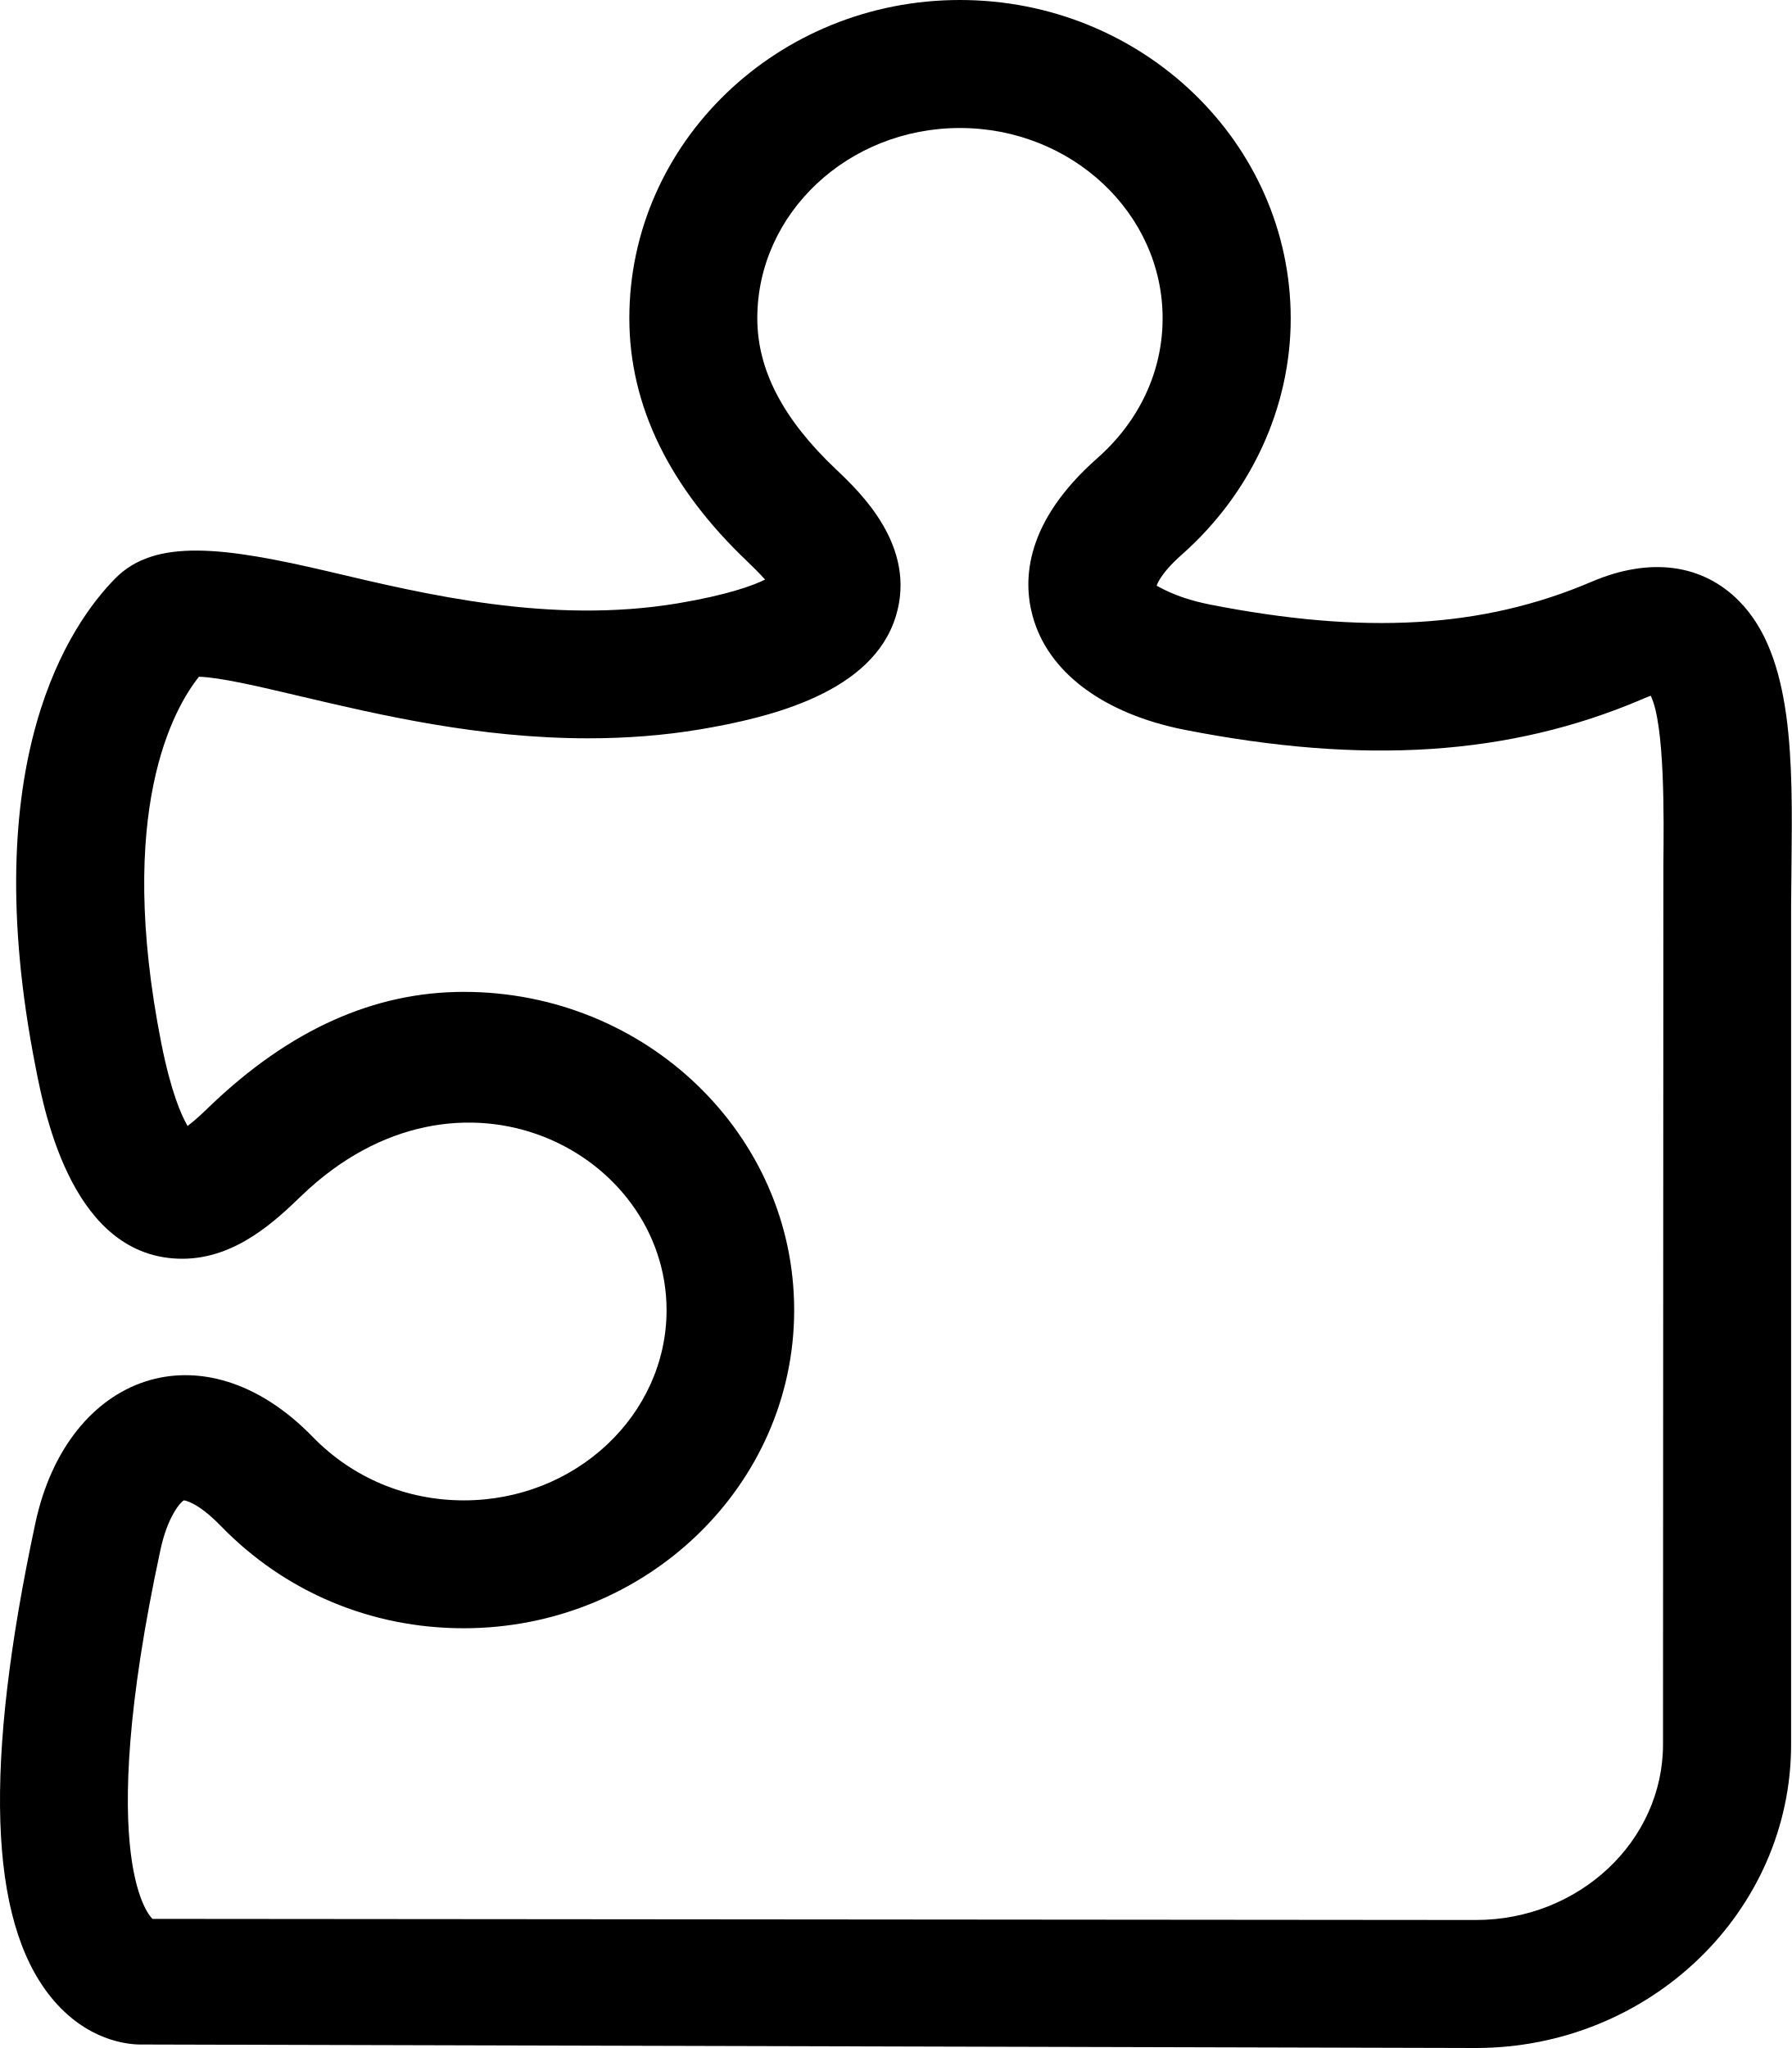
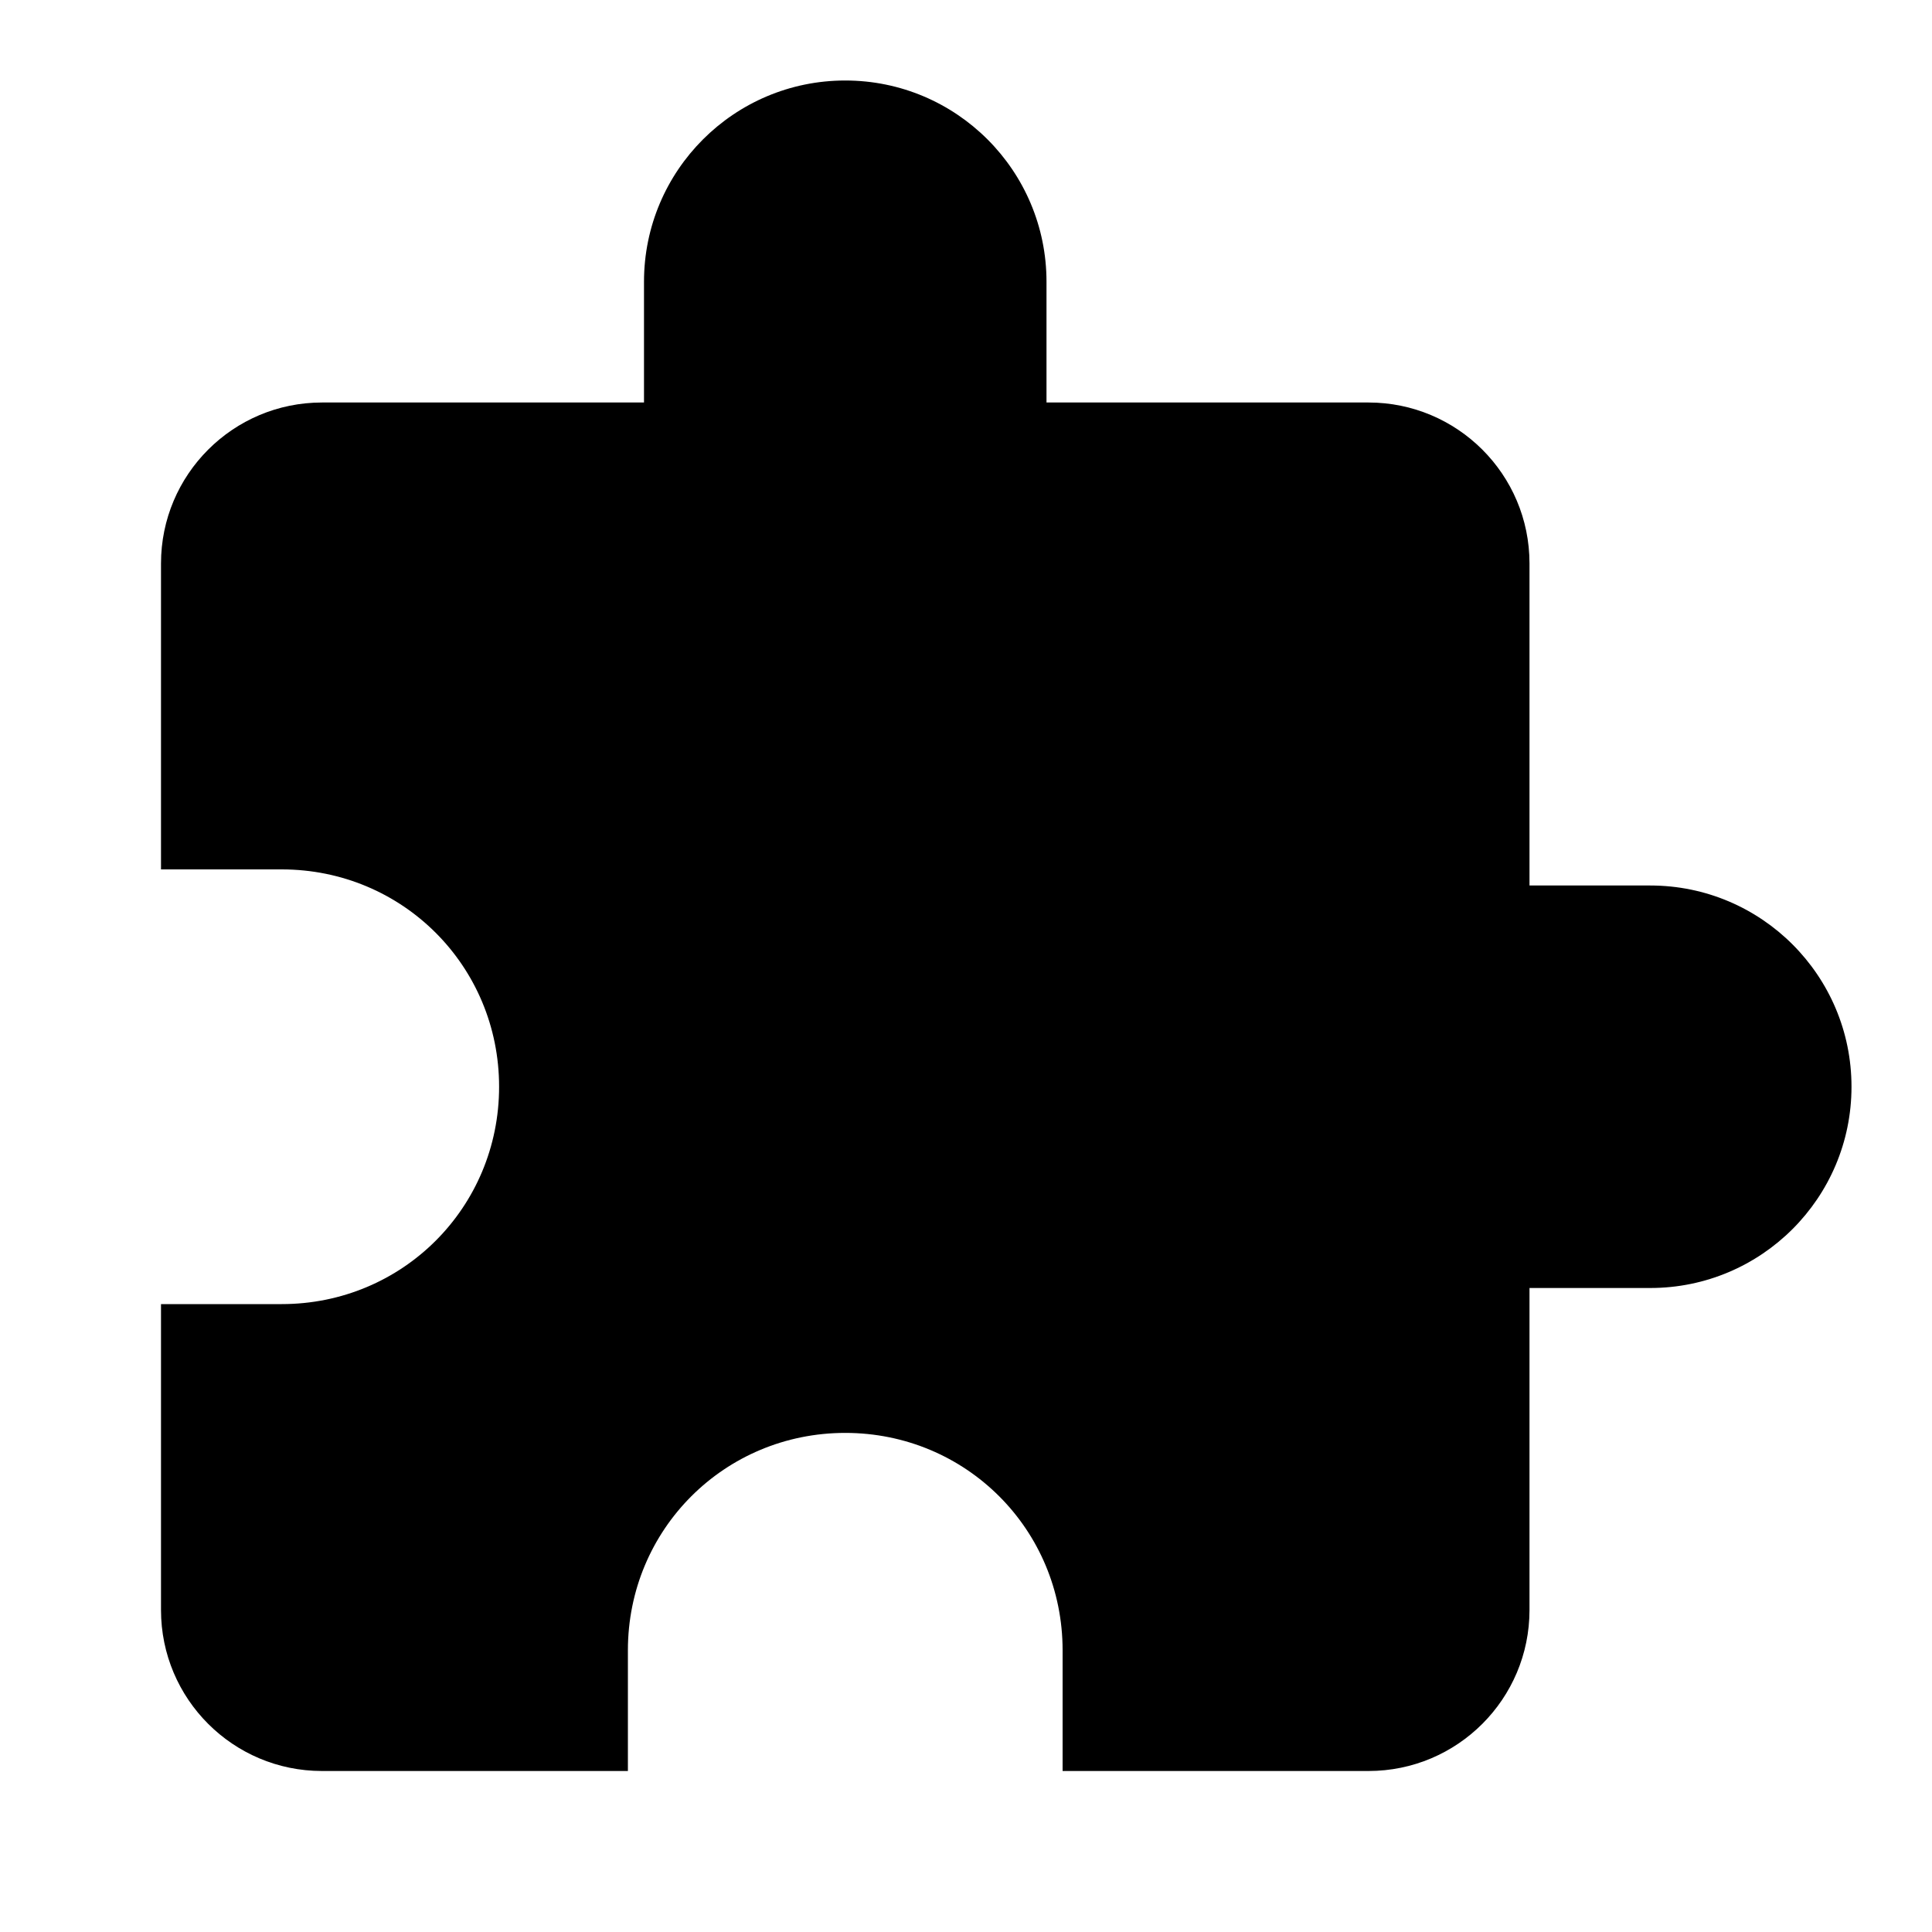
- <svg xmlns="http://www.w3.org/2000/svg" version="1.1" id="Layer_1" x="0px" y="0px" width="512px" height="585.074px" viewBox="0 0 512 585.074" enable-background="new 0 0 512 585.074" xml:space="preserve">
-   <g>
-     <path d="M132.55,428.628c-16.454,0-31.782-6.428-43.147-18.087c-31.309-32.264-70.099-18.177-79.285,24.533   C-4.685,504.19-3.265,548.471,14.51,570.486c10.204,12.659,22.193,13.588,25.595,13.588l381.599,1   c49.637,0,90.097-38.906,90.097-86.74V258.826l0.106-11.444c0.321-29.443,0.696-59.868-14.962-75.661   c-10.356-10.499-25.266-12.73-42.156-5.526c-31.229,13.347-65.081,15.142-109.076,6.509c-10.999-2.188-15.355-5.776-15.213-5.294   c0-0.045,0.715-3.259,7.356-9.106c19.658-17.444,30.961-41.941,30.961-67.358C368.78,40.772,326.393,0,274.282,0   c-52.074,0-94.453,40.772-94.453,90.909c0,24.935,11.41,48.343,33.898,69.661c1.062,1.054,3.214,3.106,4.901,5.009   c-3.661,1.785-10.937,4.419-24.828,6.758c-36.353,6.106-72.152-2.518-99.542-8.99c-30.567-7.204-50.021-9.579-61.322,1.901   c-12.65,12.794-40.112,51.959-22.703,139.931c2.634,13.462,10.749,54.422,41.87,54.422c15.391,0,26.907-11.142,34.041-17.998   c45.271-43.548,104.326-12.392,104.326,32.711C190.436,404.238,164.475,428.628,132.55,428.628z M132.55,283.359   c-25.596,0-49.735,10.713-72.697,32.764c-1.241,1.232-4.026,3.875-6.249,5.554c-1.795-3.071-4.759-9.785-7.499-23.578   c-13.168-66.555,3.58-95.81,10.748-104.765c6.178,0.179,17.257,2.812,29.032,5.589c22.712,5.339,50.977,11.999,82.205,11.999   c10.972,0,21.685-0.84,31.782-2.526c20.917-3.509,49.521-10.714,56.127-32.398c6.07-19.962-10.213-35.397-17.212-42.013   c-15.079-14.302-22.391-28.345-22.391-43.075c0-29.952,25.961-54.342,57.886-54.342c31.935,0,57.931,24.39,57.931,54.342   c0,15.132-6.605,29.327-18.604,39.933c-20.578,18.132-21.435,34.55-18.543,45.119c4.339,16.088,20.257,27.971,43.504,32.541   c51.209,10.026,92.668,7.428,130.557-8.704c1.178-0.545,2.071-0.804,2.553-1.054c4.054,8.187,3.768,34.925,3.625,48.191   l-0.107,251.398c0,27.64-23.997,50.173-53.493,50.173l-378.125-0.321c-0.179-0.143-17.186-15.069,2.268-105.435   c2.018-9.463,5.74-13.677,6.695-14.123c0,0,3.651,0.196,10.605,7.356c18.284,18.837,42.924,29.175,69.331,29.175   c52.065,0,94.453-40.763,94.453-90.899C226.931,324.141,184.624,283.359,132.55,283.359z" fill="#000000" />
-   </g>
+ <svg xmlns="http://www.w3.org/2000/svg" version="1.1" width="24" height="24" viewBox="0 0 24 24">
+   <path d="M20.5,11H19V7C19,5.89 18.1,5 17,5H13V3.5A2.5,2.5 0 0,0 10.5,1A2.5,2.5 0 0,0 8,3.5V5H4A2,2 0 0,0 2,7V10.8H3.5C5,10.8 6.2,12 6.2,13.5C6.2,15 5,16.2 3.5,16.2H2V20A2,2 0 0,0 4,22H7.8V20.5C7.8,19 9,17.8 10.5,17.8C12,17.8 13.2,19 13.2,20.5V22H17A2,2 0 0,0 19,20V16H20.5A2.5,2.5 0 0,0 23,13.5A2.5,2.5 0 0,0 20.5,11Z" />
</svg>
